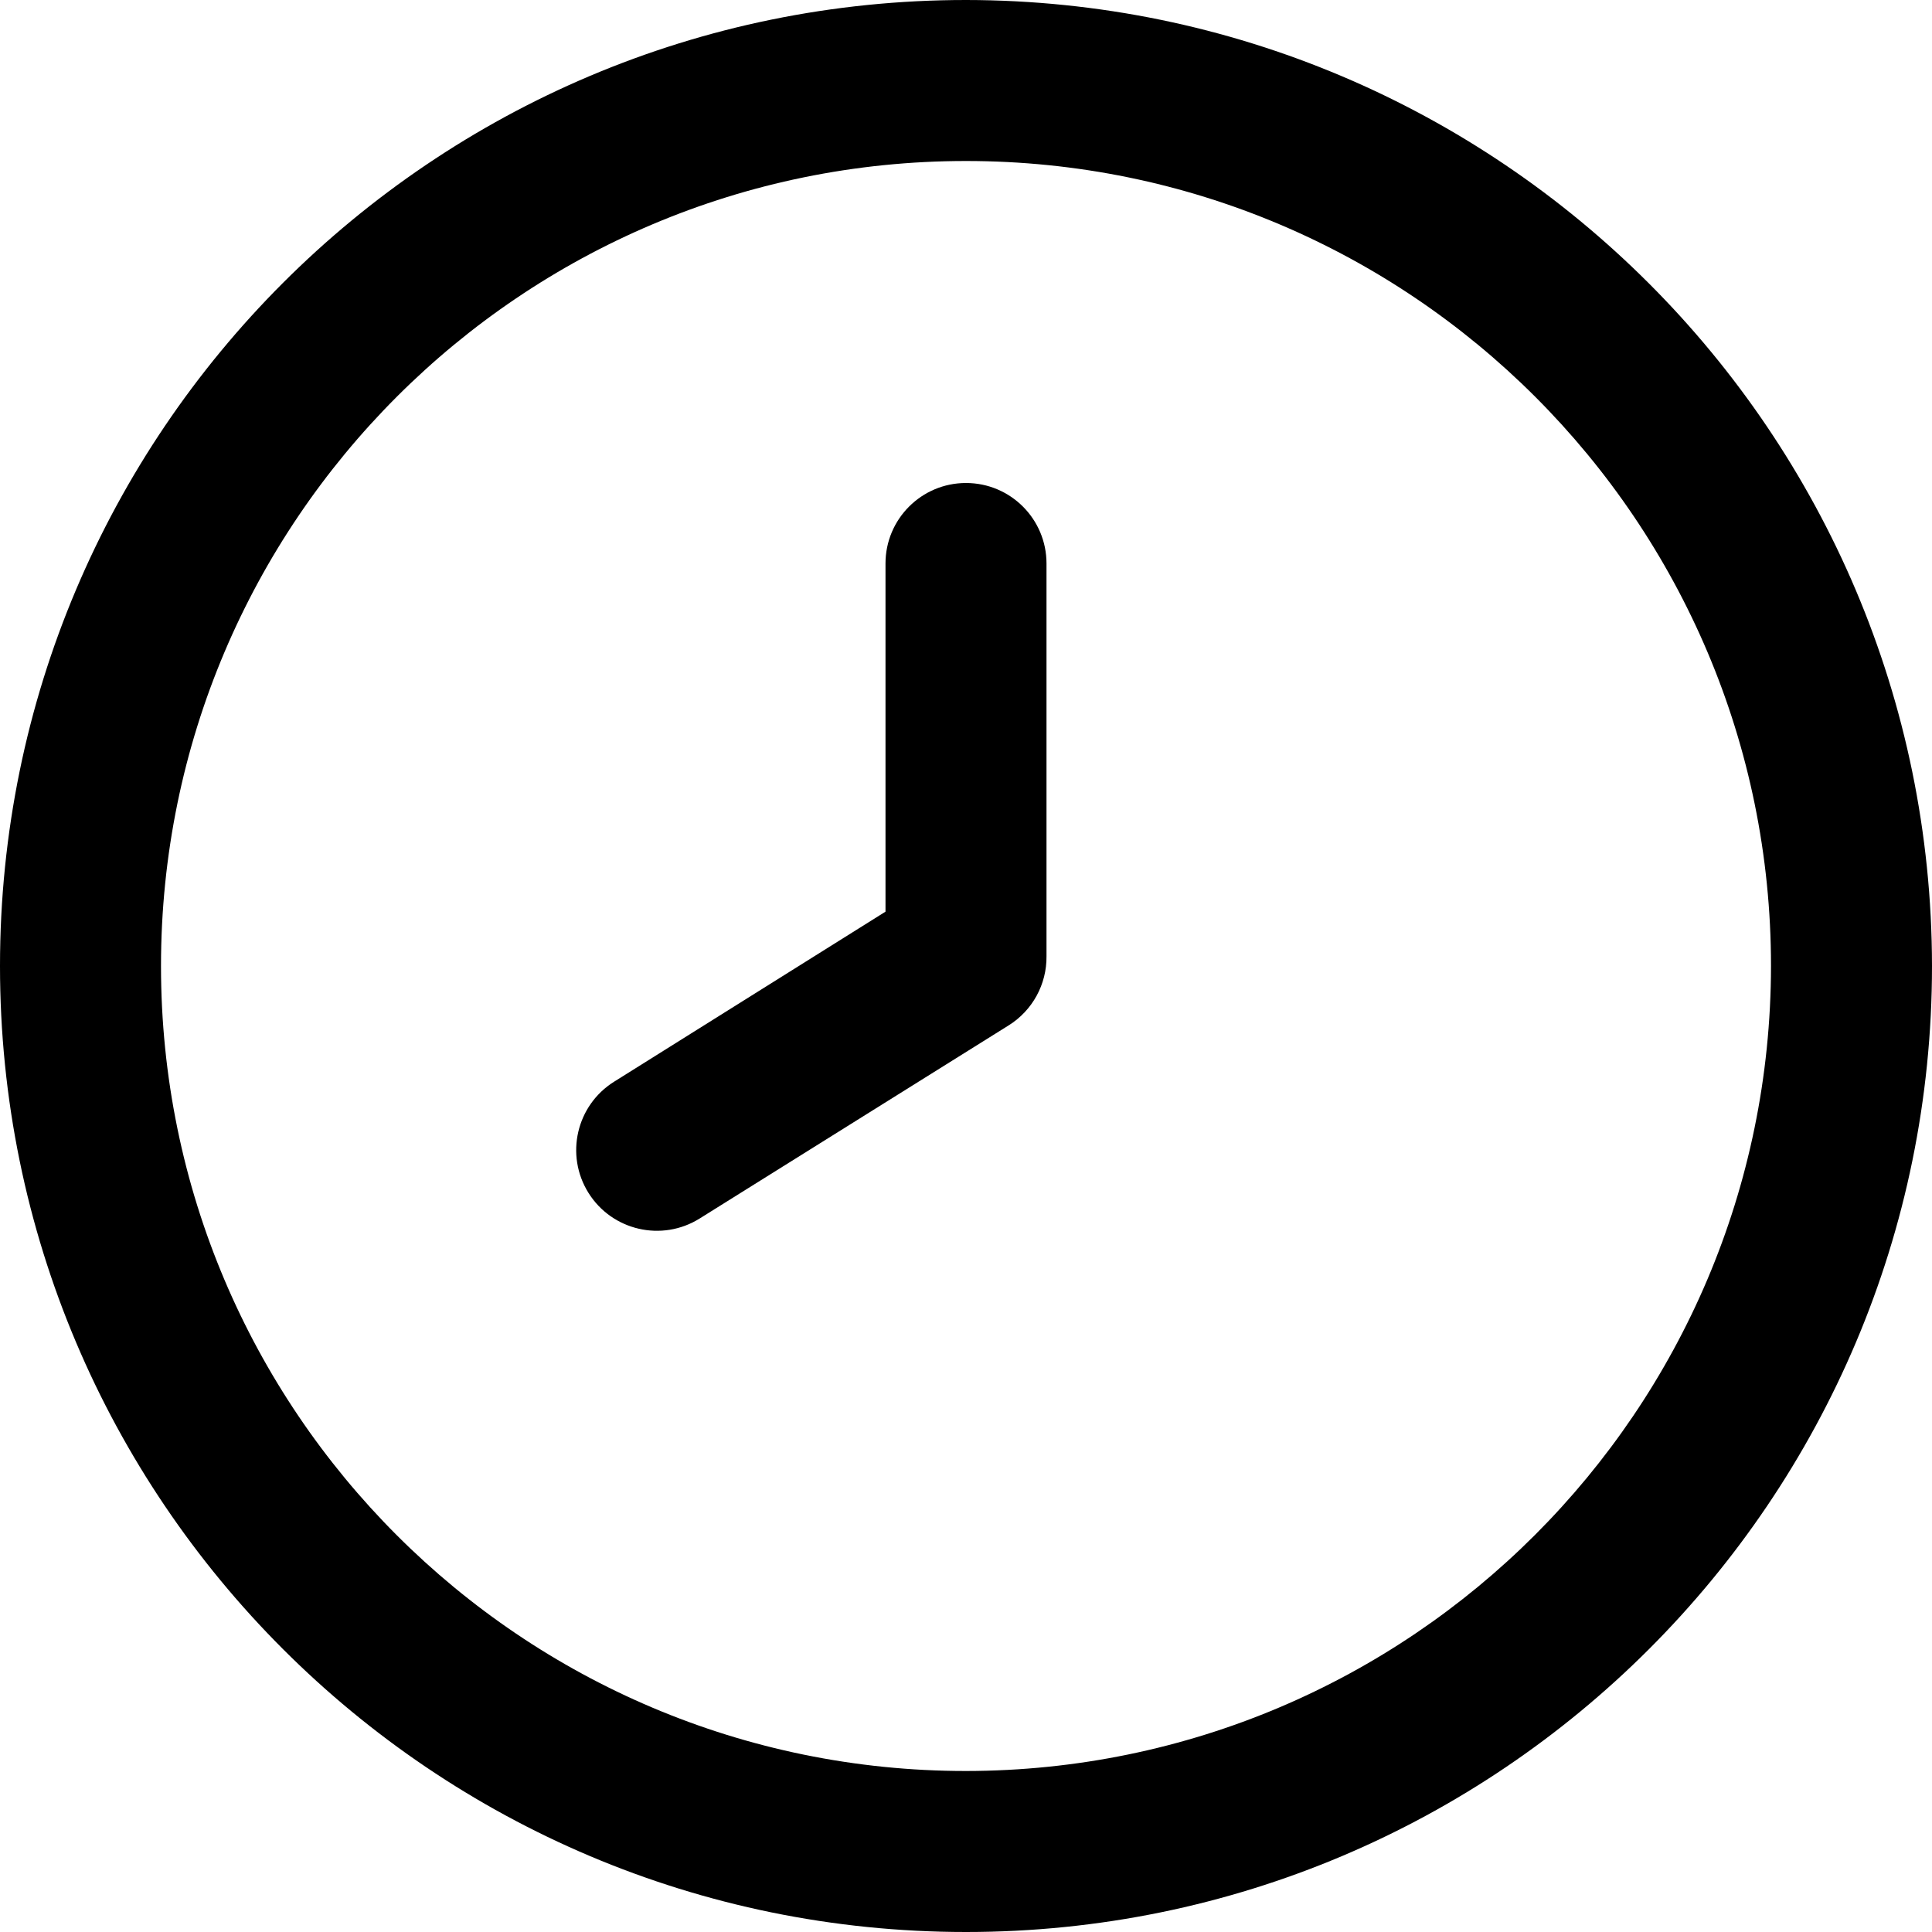
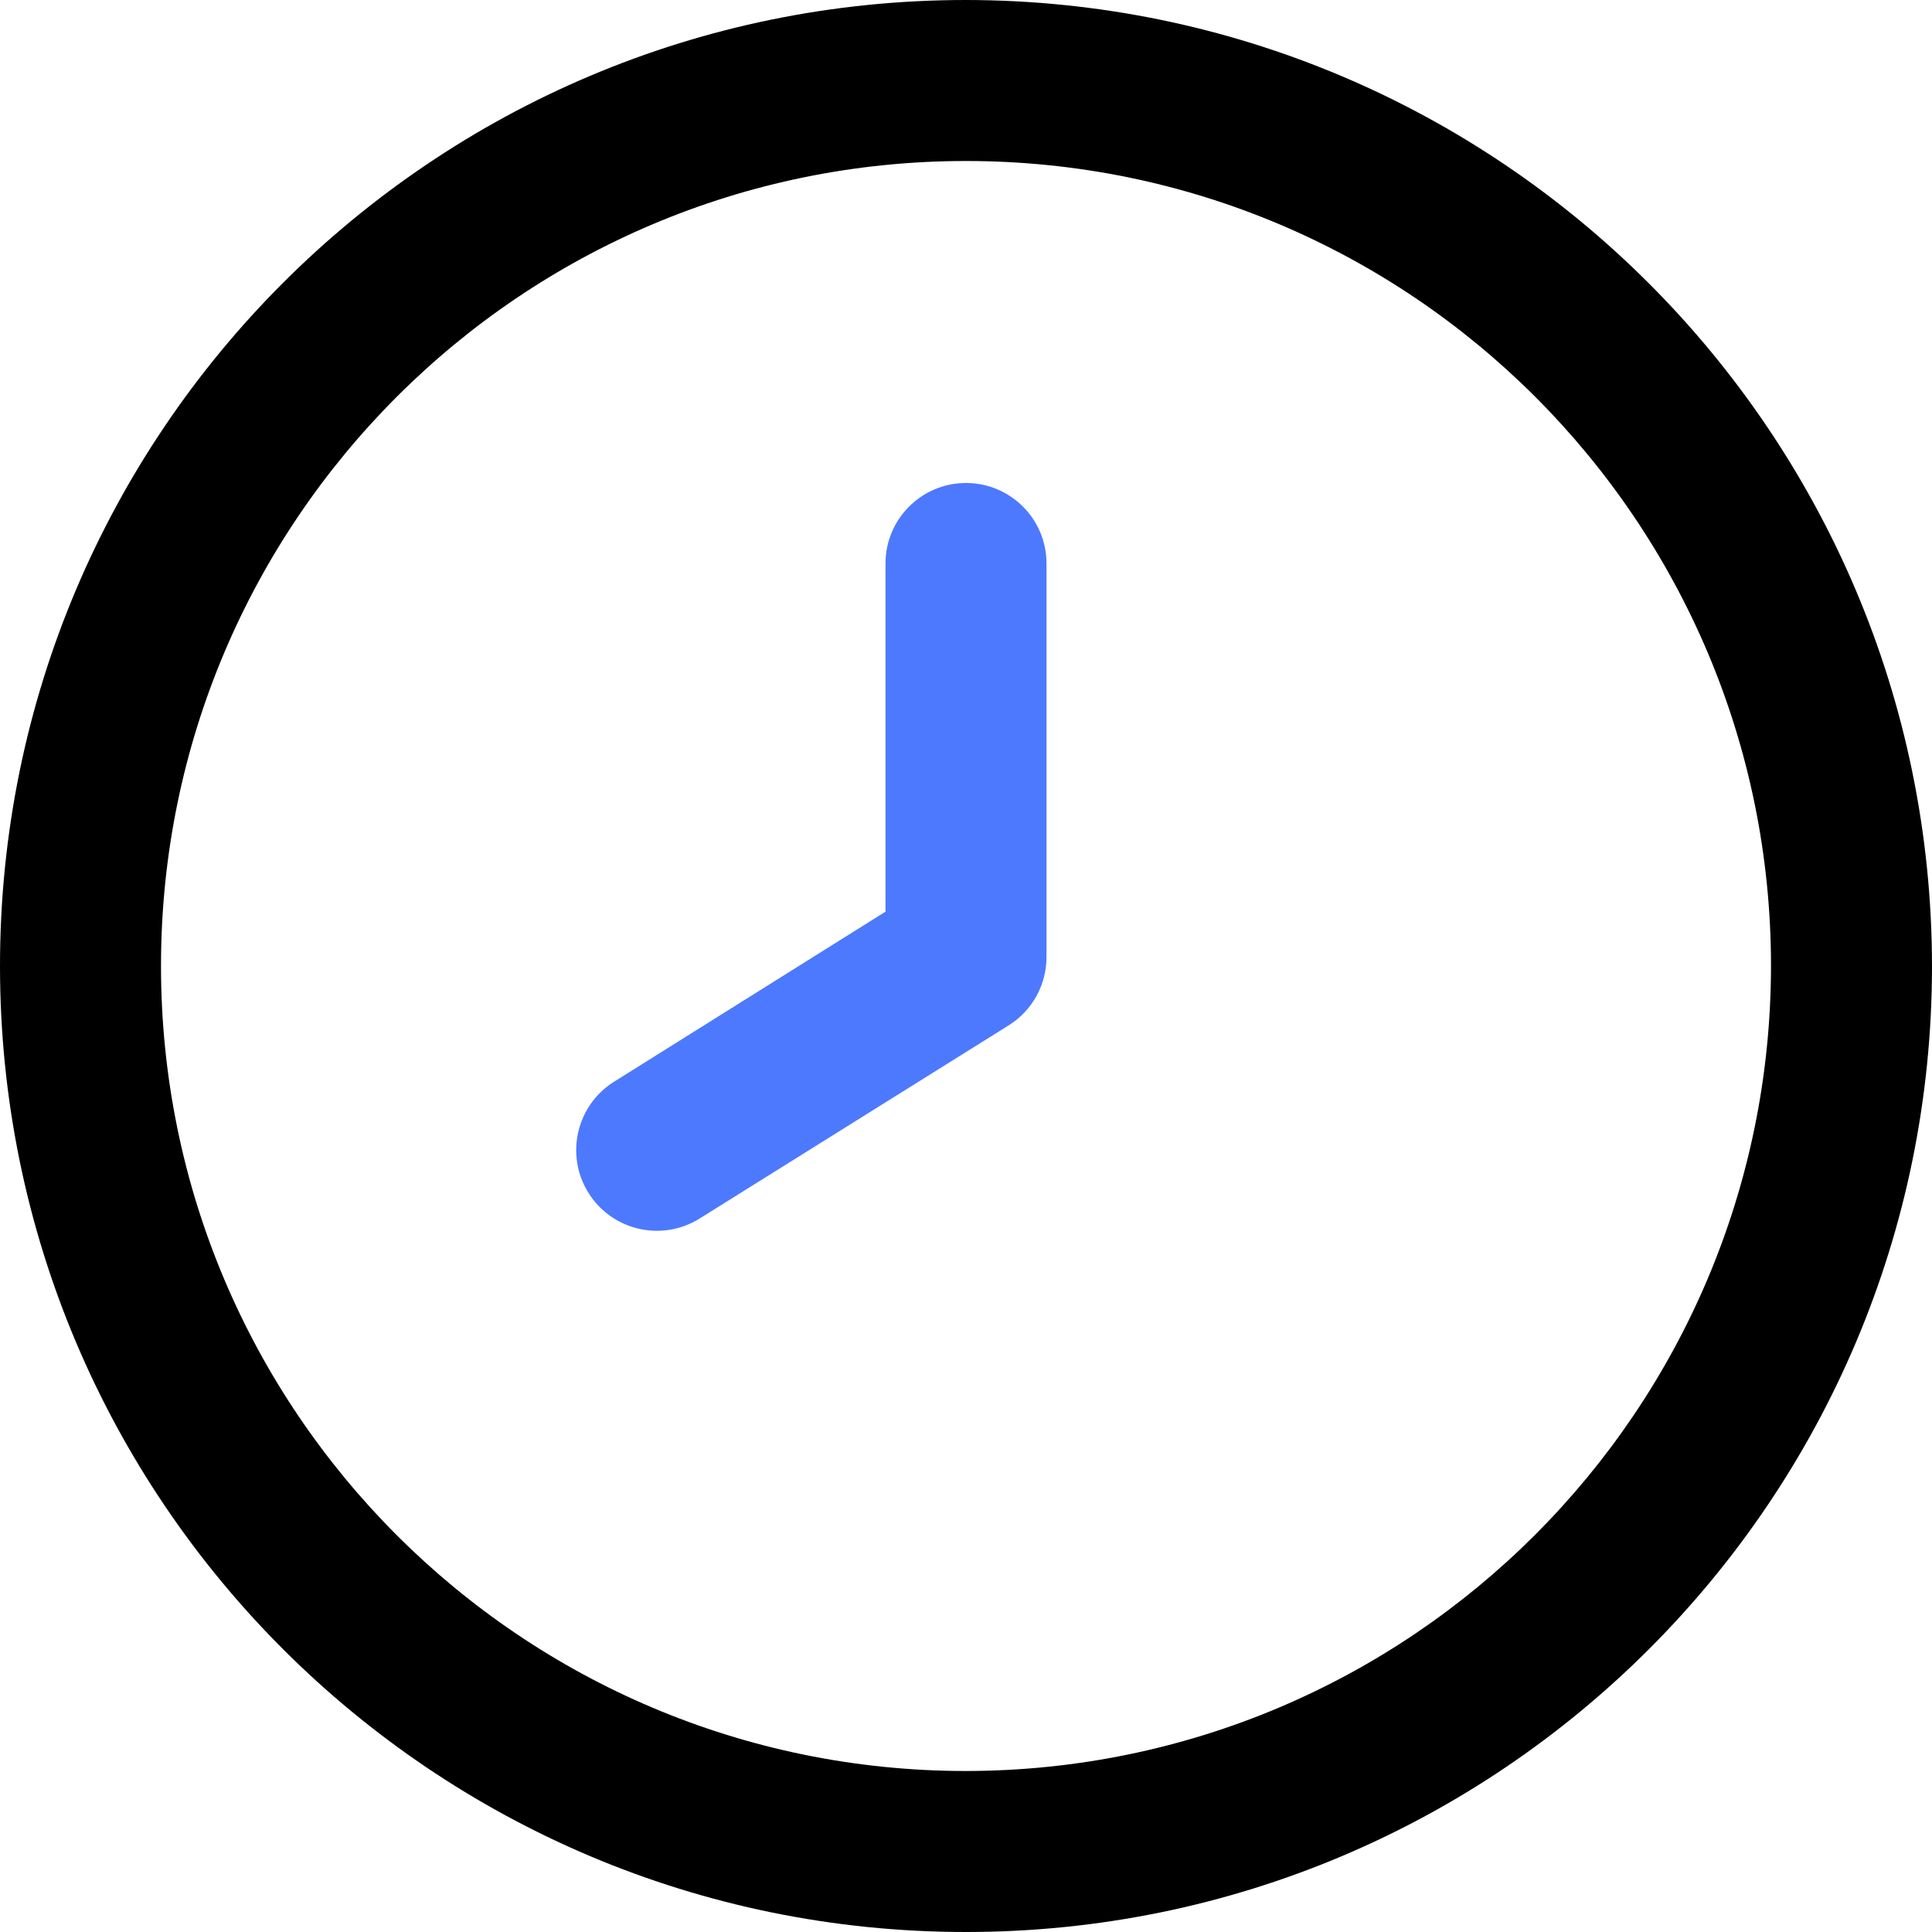
<svg xmlns="http://www.w3.org/2000/svg" id="Outline" viewBox="0 0 24 24" width="512" height="512">
  <path d="M12,0A12,12,0,1,0,24,12,12.013,12.013,0,0,0,12,0Zm0,22A10,10,0,1,1,22,12,10.011,10.011,0,0,1,12,22Z" />
-   <path d="M12,6a1,1,0,0,0-1,1v4.325L7.629,13.437a1,1,0,0,0,1.062,1.7l3.84-2.4A1,1,0,0,0,13,11.879V7A1,1,0,0,0,12,6Z" />
+   <path d="M12,6a1,1,0,0,0-1,1v4.325L7.629,13.437a1,1,0,0,0,1.062,1.7l3.84-2.4A1,1,0,0,0,13,11.879V7A1,1,0,0,0,12,6Z" fill="#4d79ff" />
</svg>
